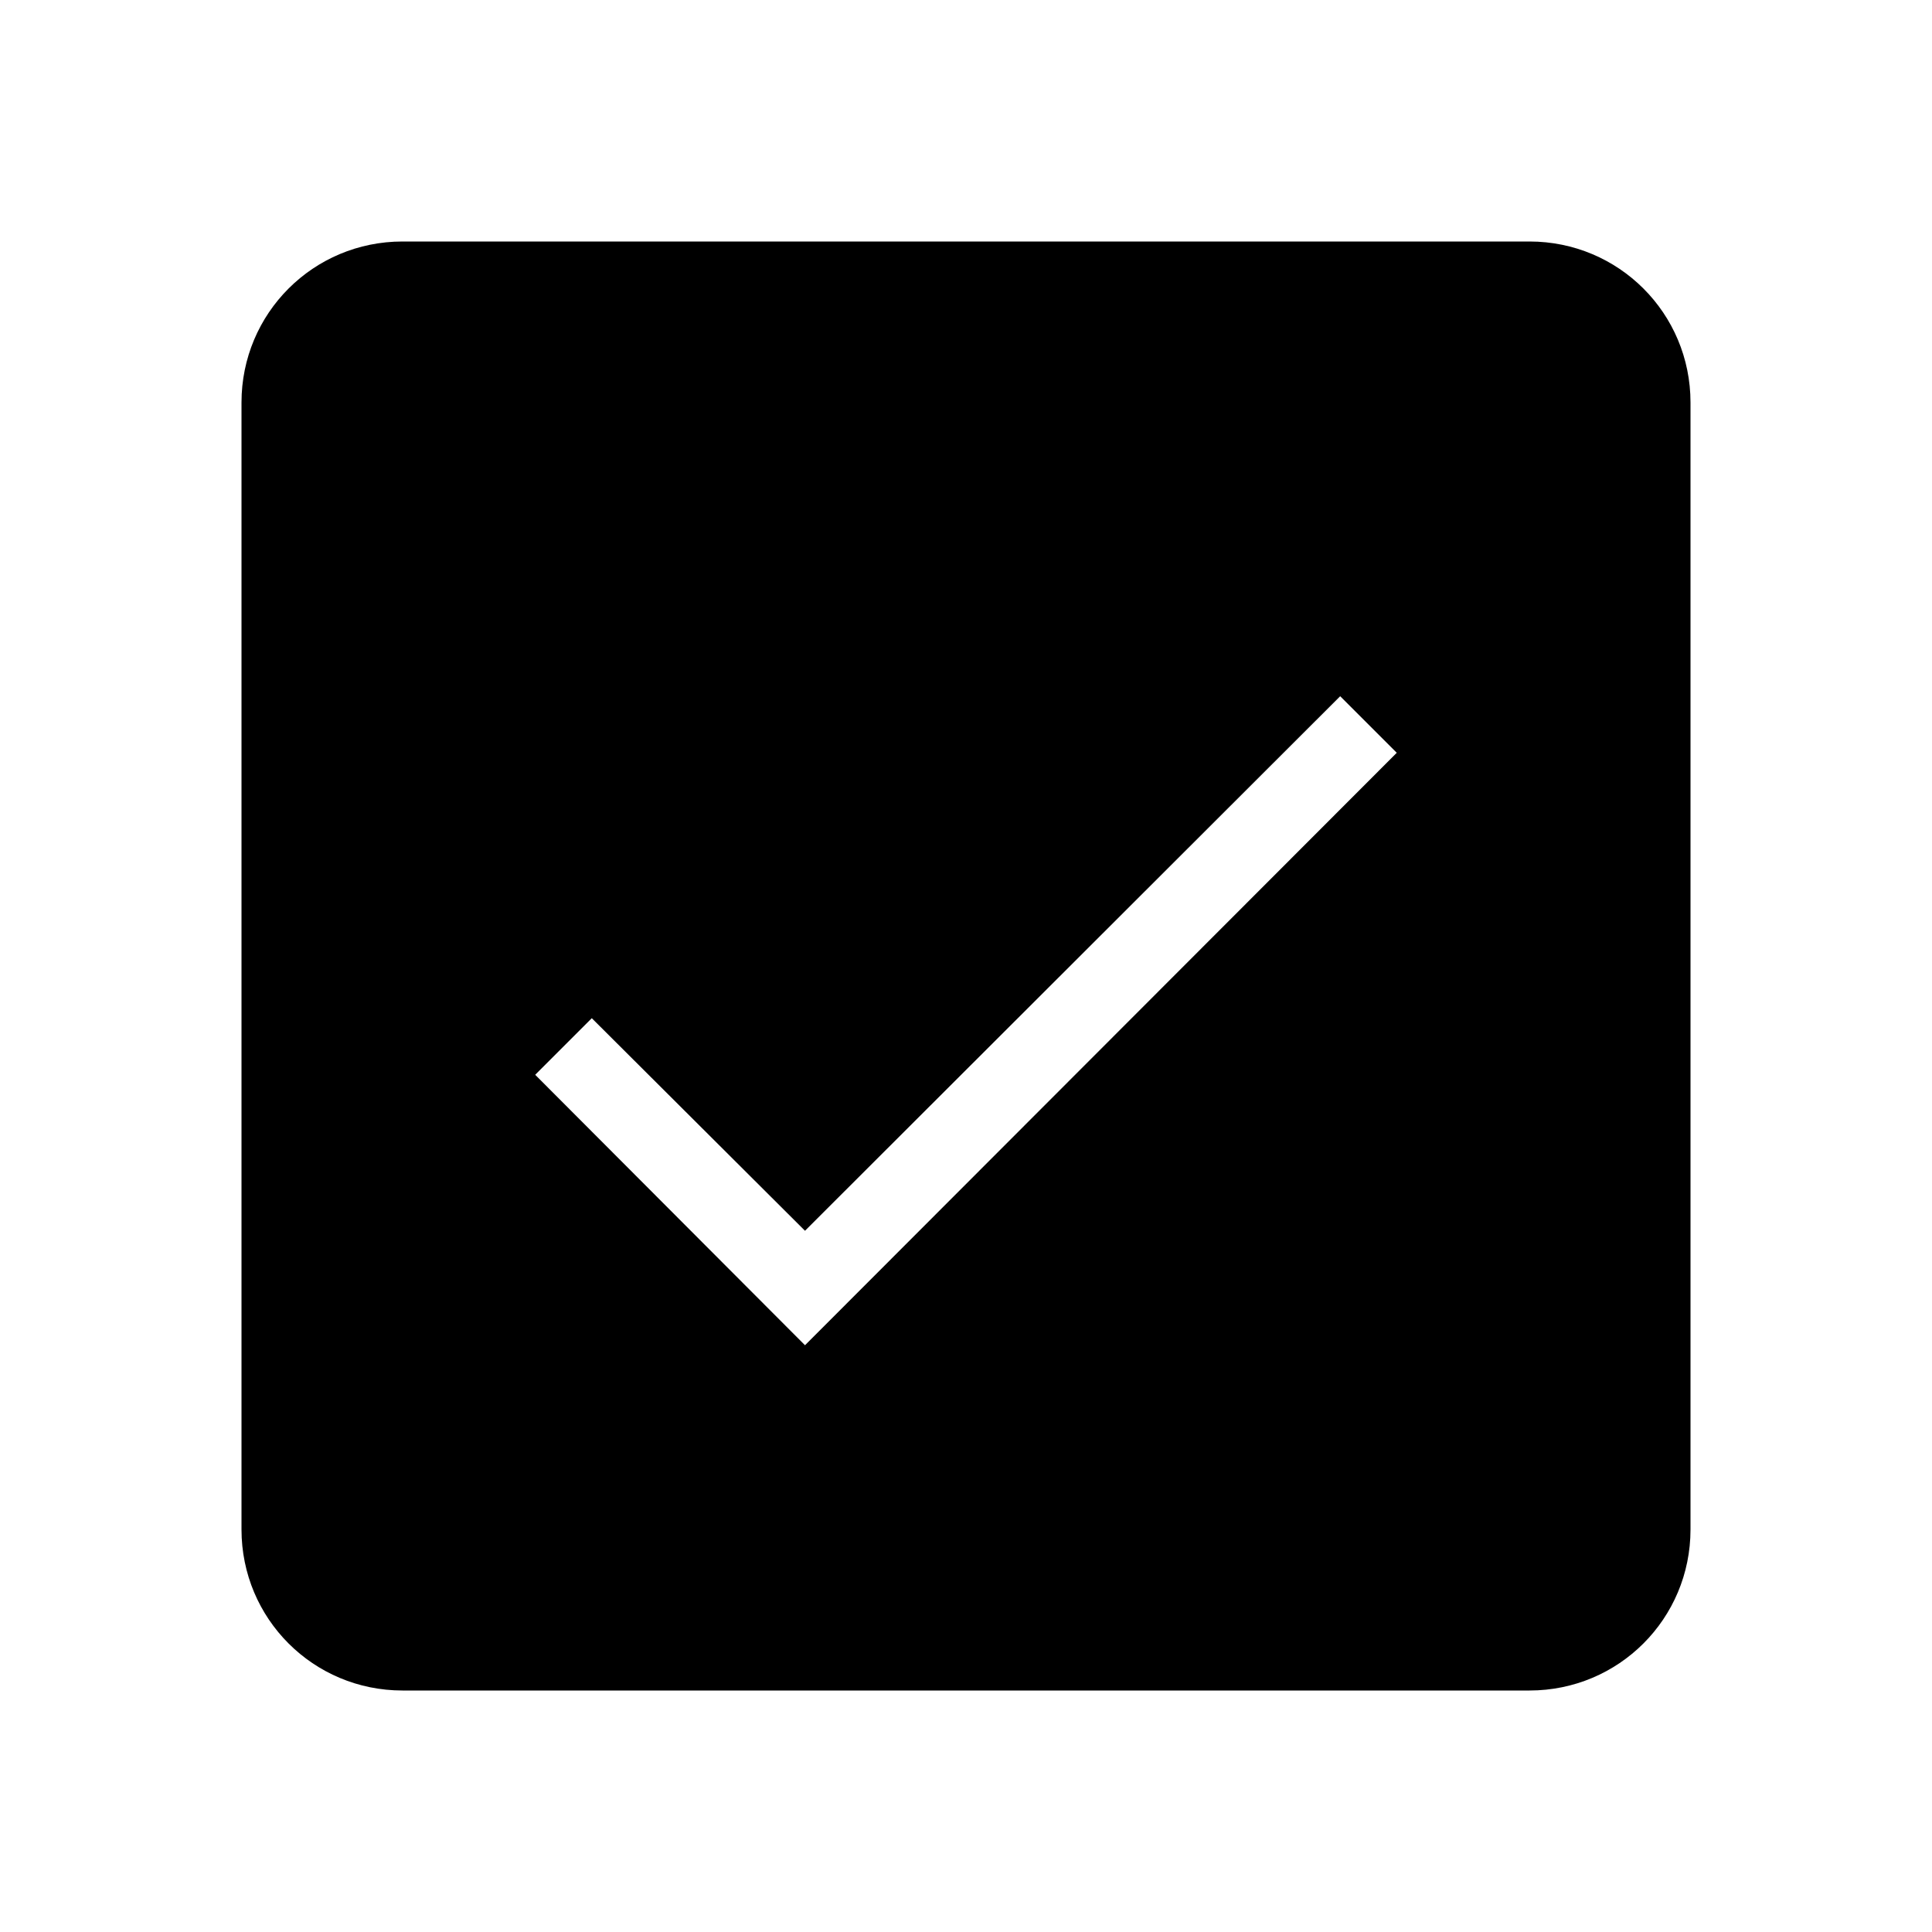
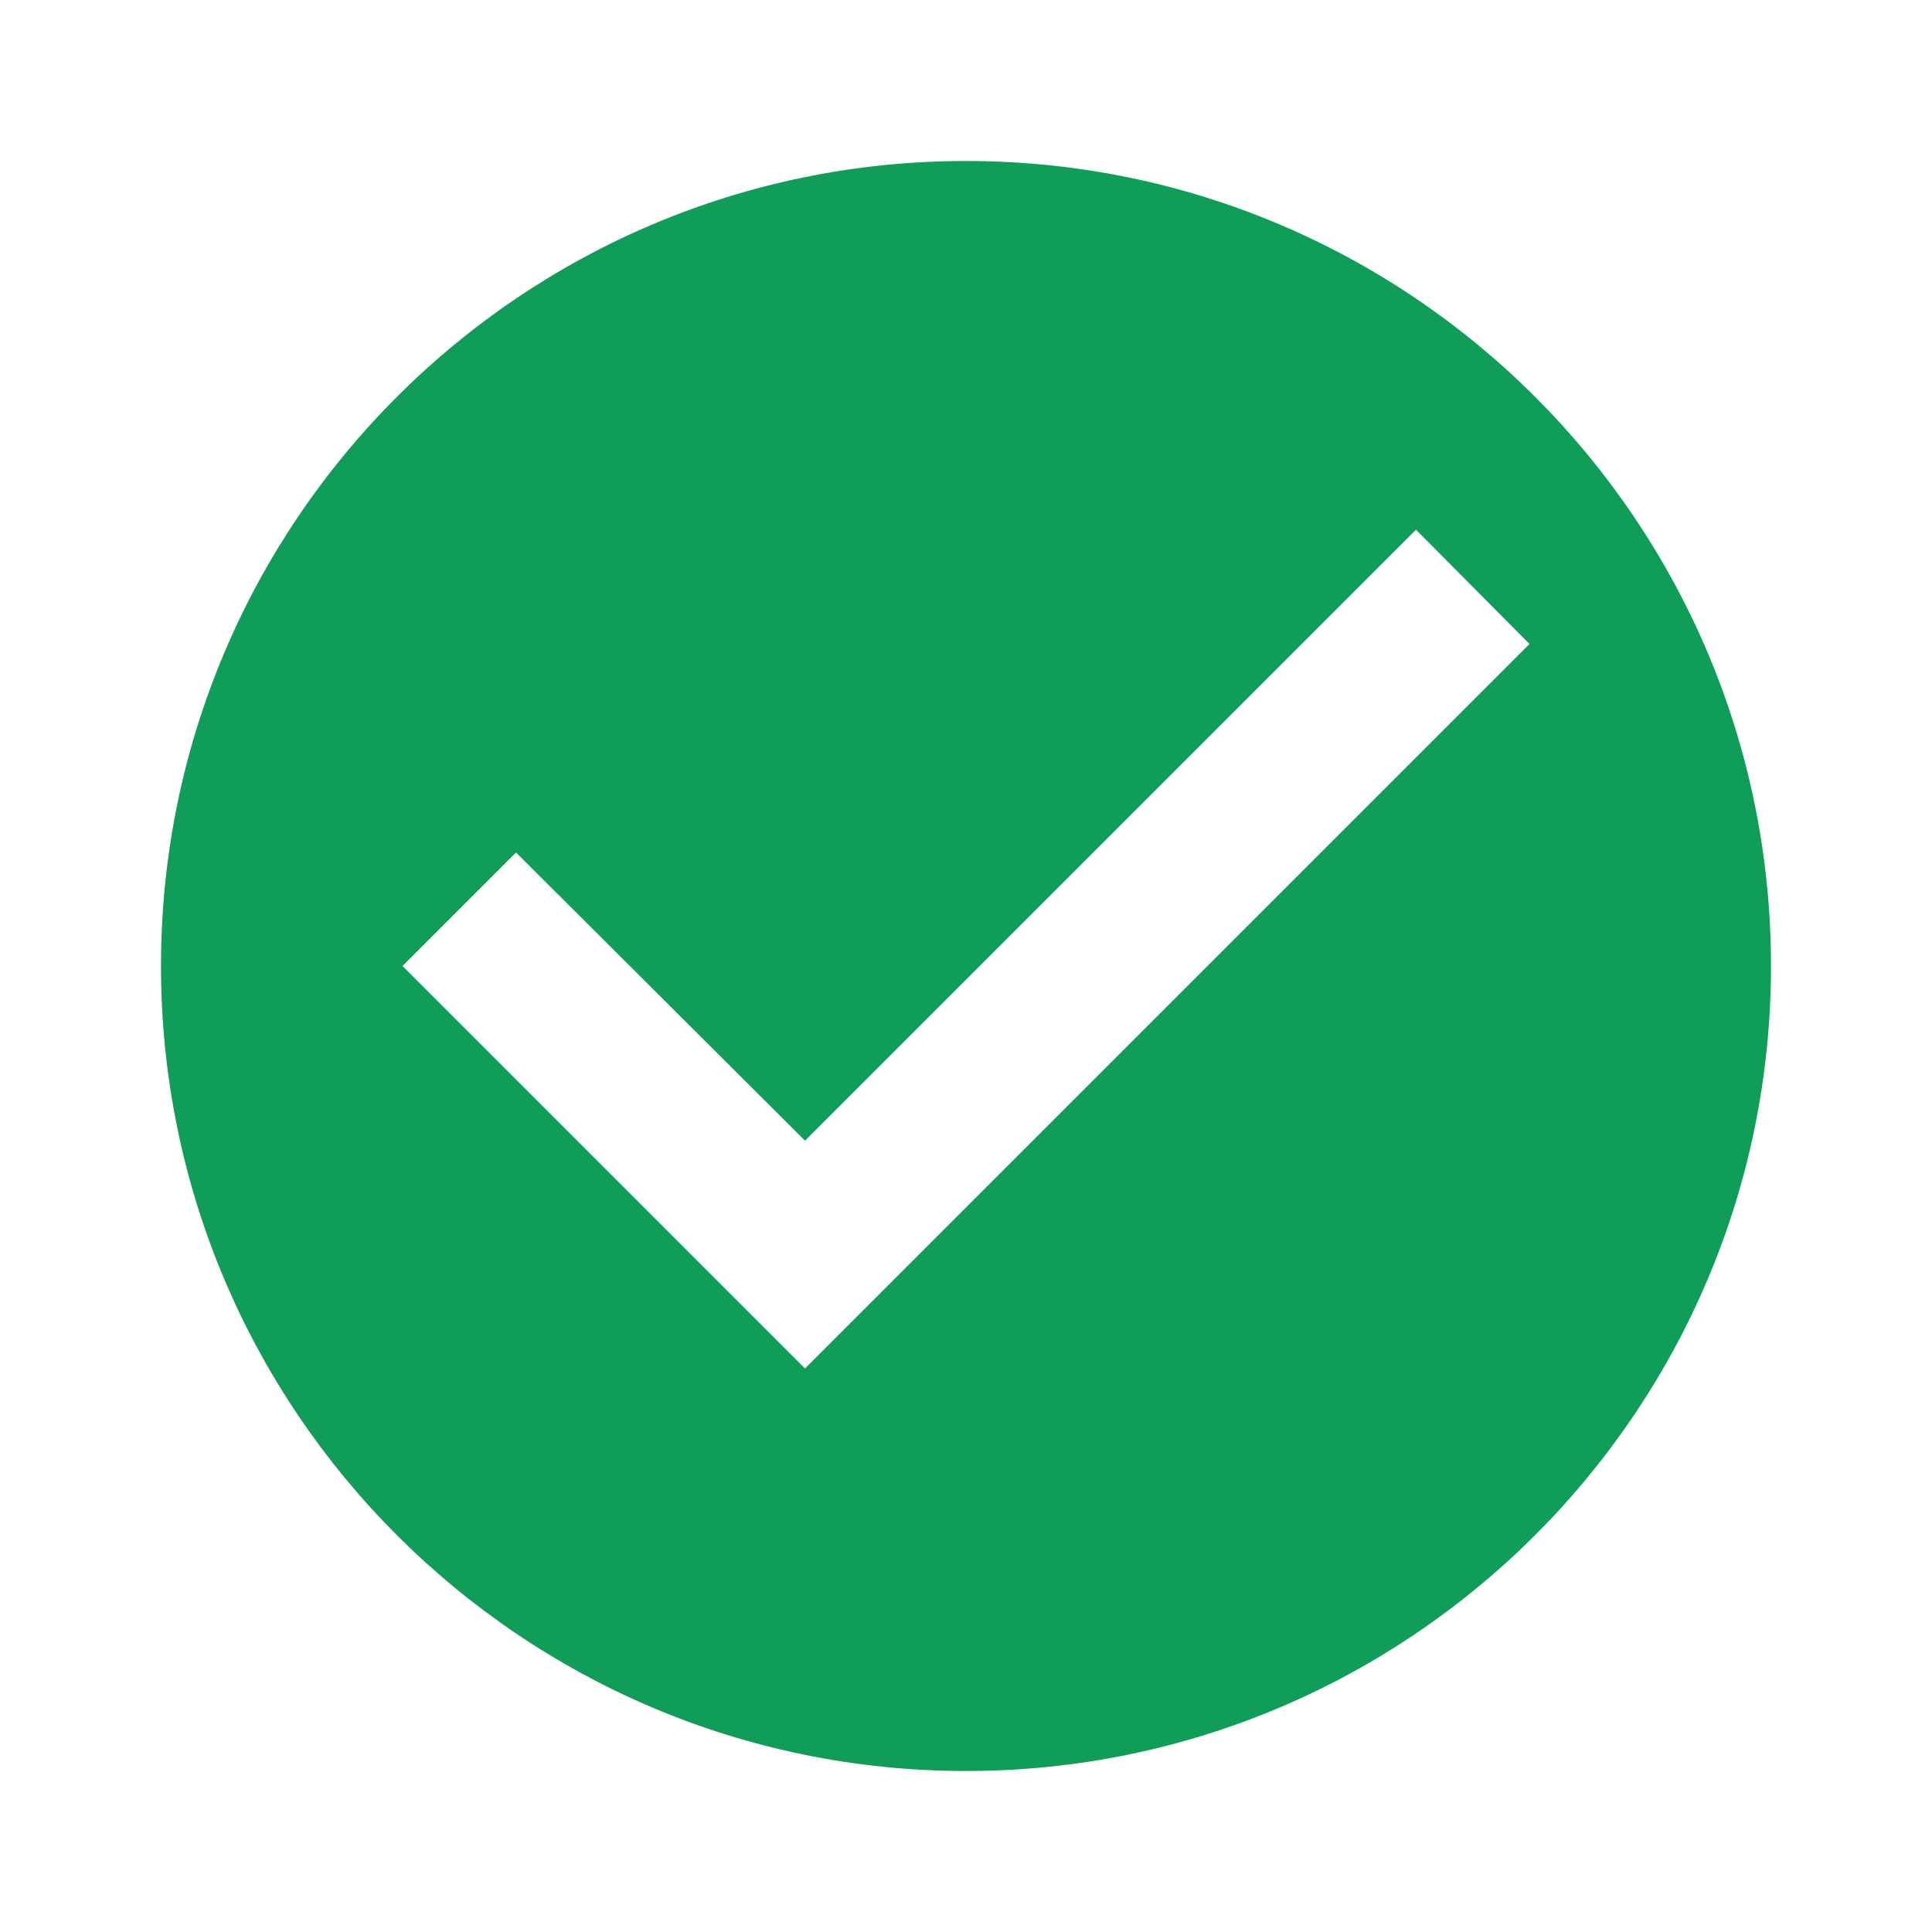
- <svg xmlns="http://www.w3.org/2000/svg" width="48" height="48">
-   <path d="M10 6c-2.216 0-4 1.784-4 4v28c0 2.216 1.784 4 4 4h28c2.216 0 4-1.784 4-4V10c0-2.216-1.784-4-4-4Zm23.296 11.297 1.406 1.406L20 33.422l-6.703-6.719 1.406-1.406L20 30.578l13.297-13.281z" style="paint-order:stroke fill markers" />
+ <svg xmlns="http://www.w3.org/2000/svg" width="24" height="24" fill="#000000" version="1.1" viewBox="0 0 24 24">
+   <path d="m12 2c-5.52 0-10 4.48-10 10s4.48 10 10 10 10-4.48 10-10-4.48-10-10-10zm5.59 4.58 1.41 1.42-9 9-5-5 1.41-1.41 3.59 3.58z" fill="#0f9d58" />
</svg>
